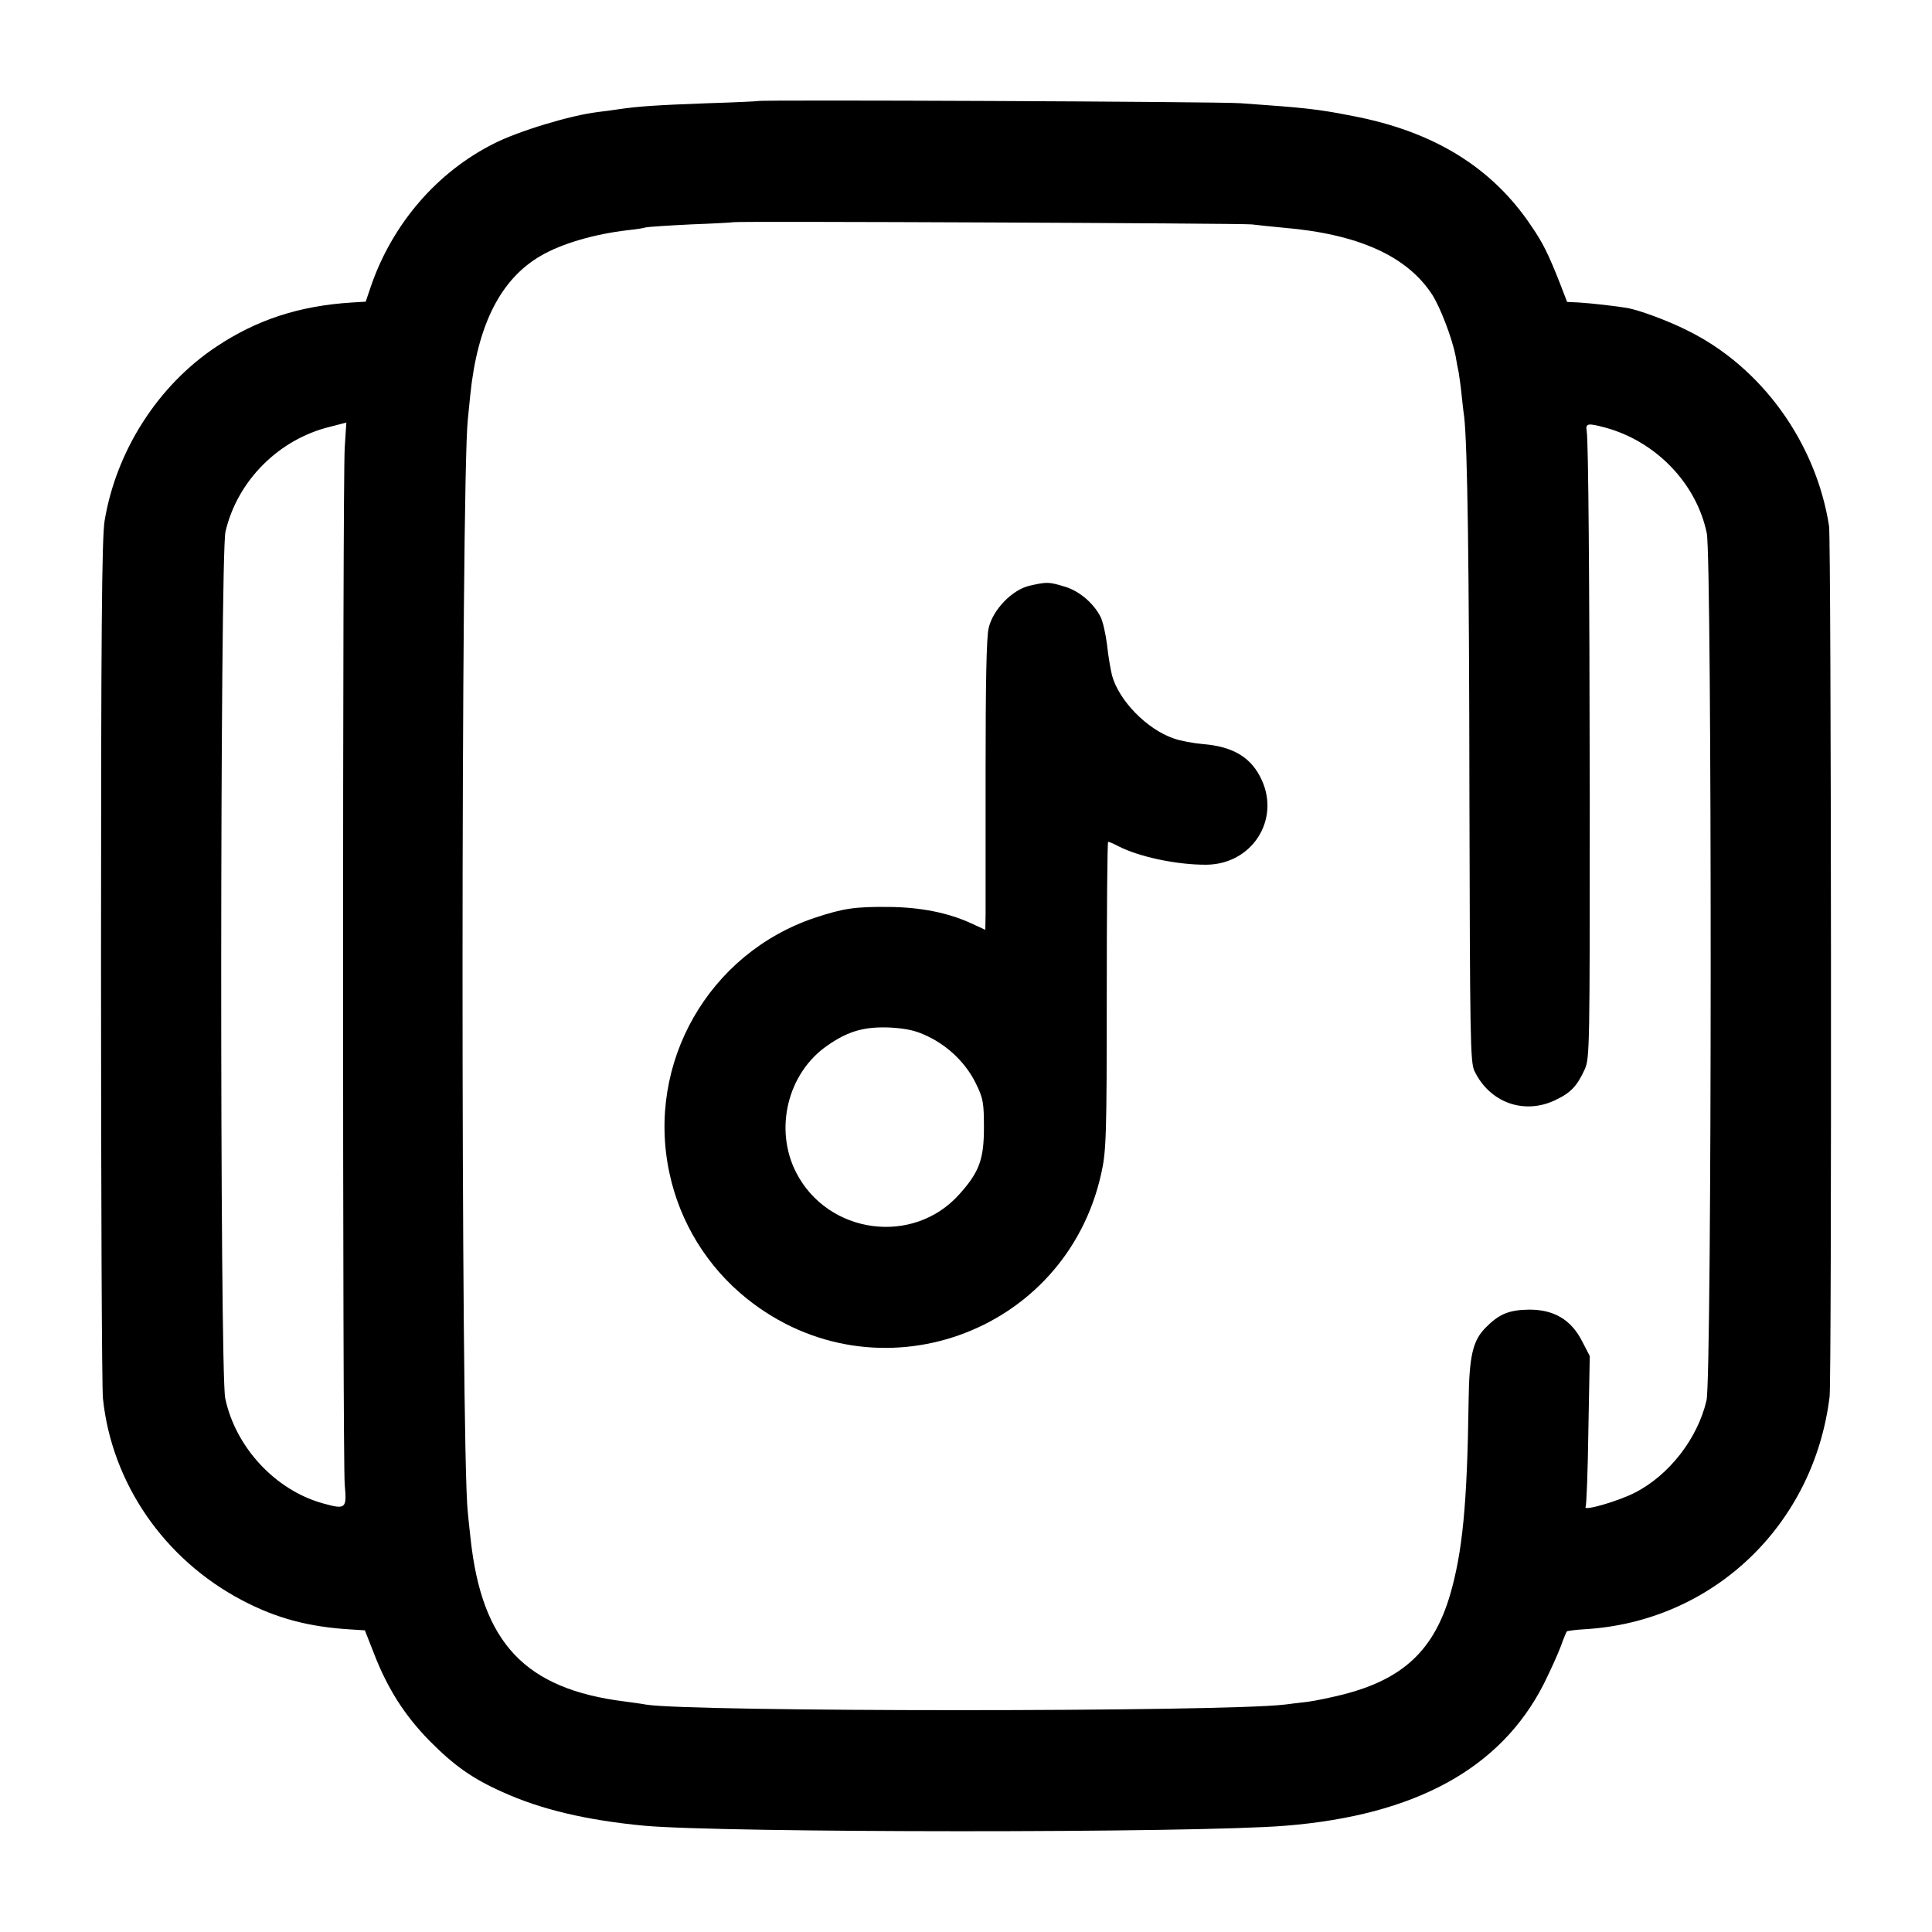
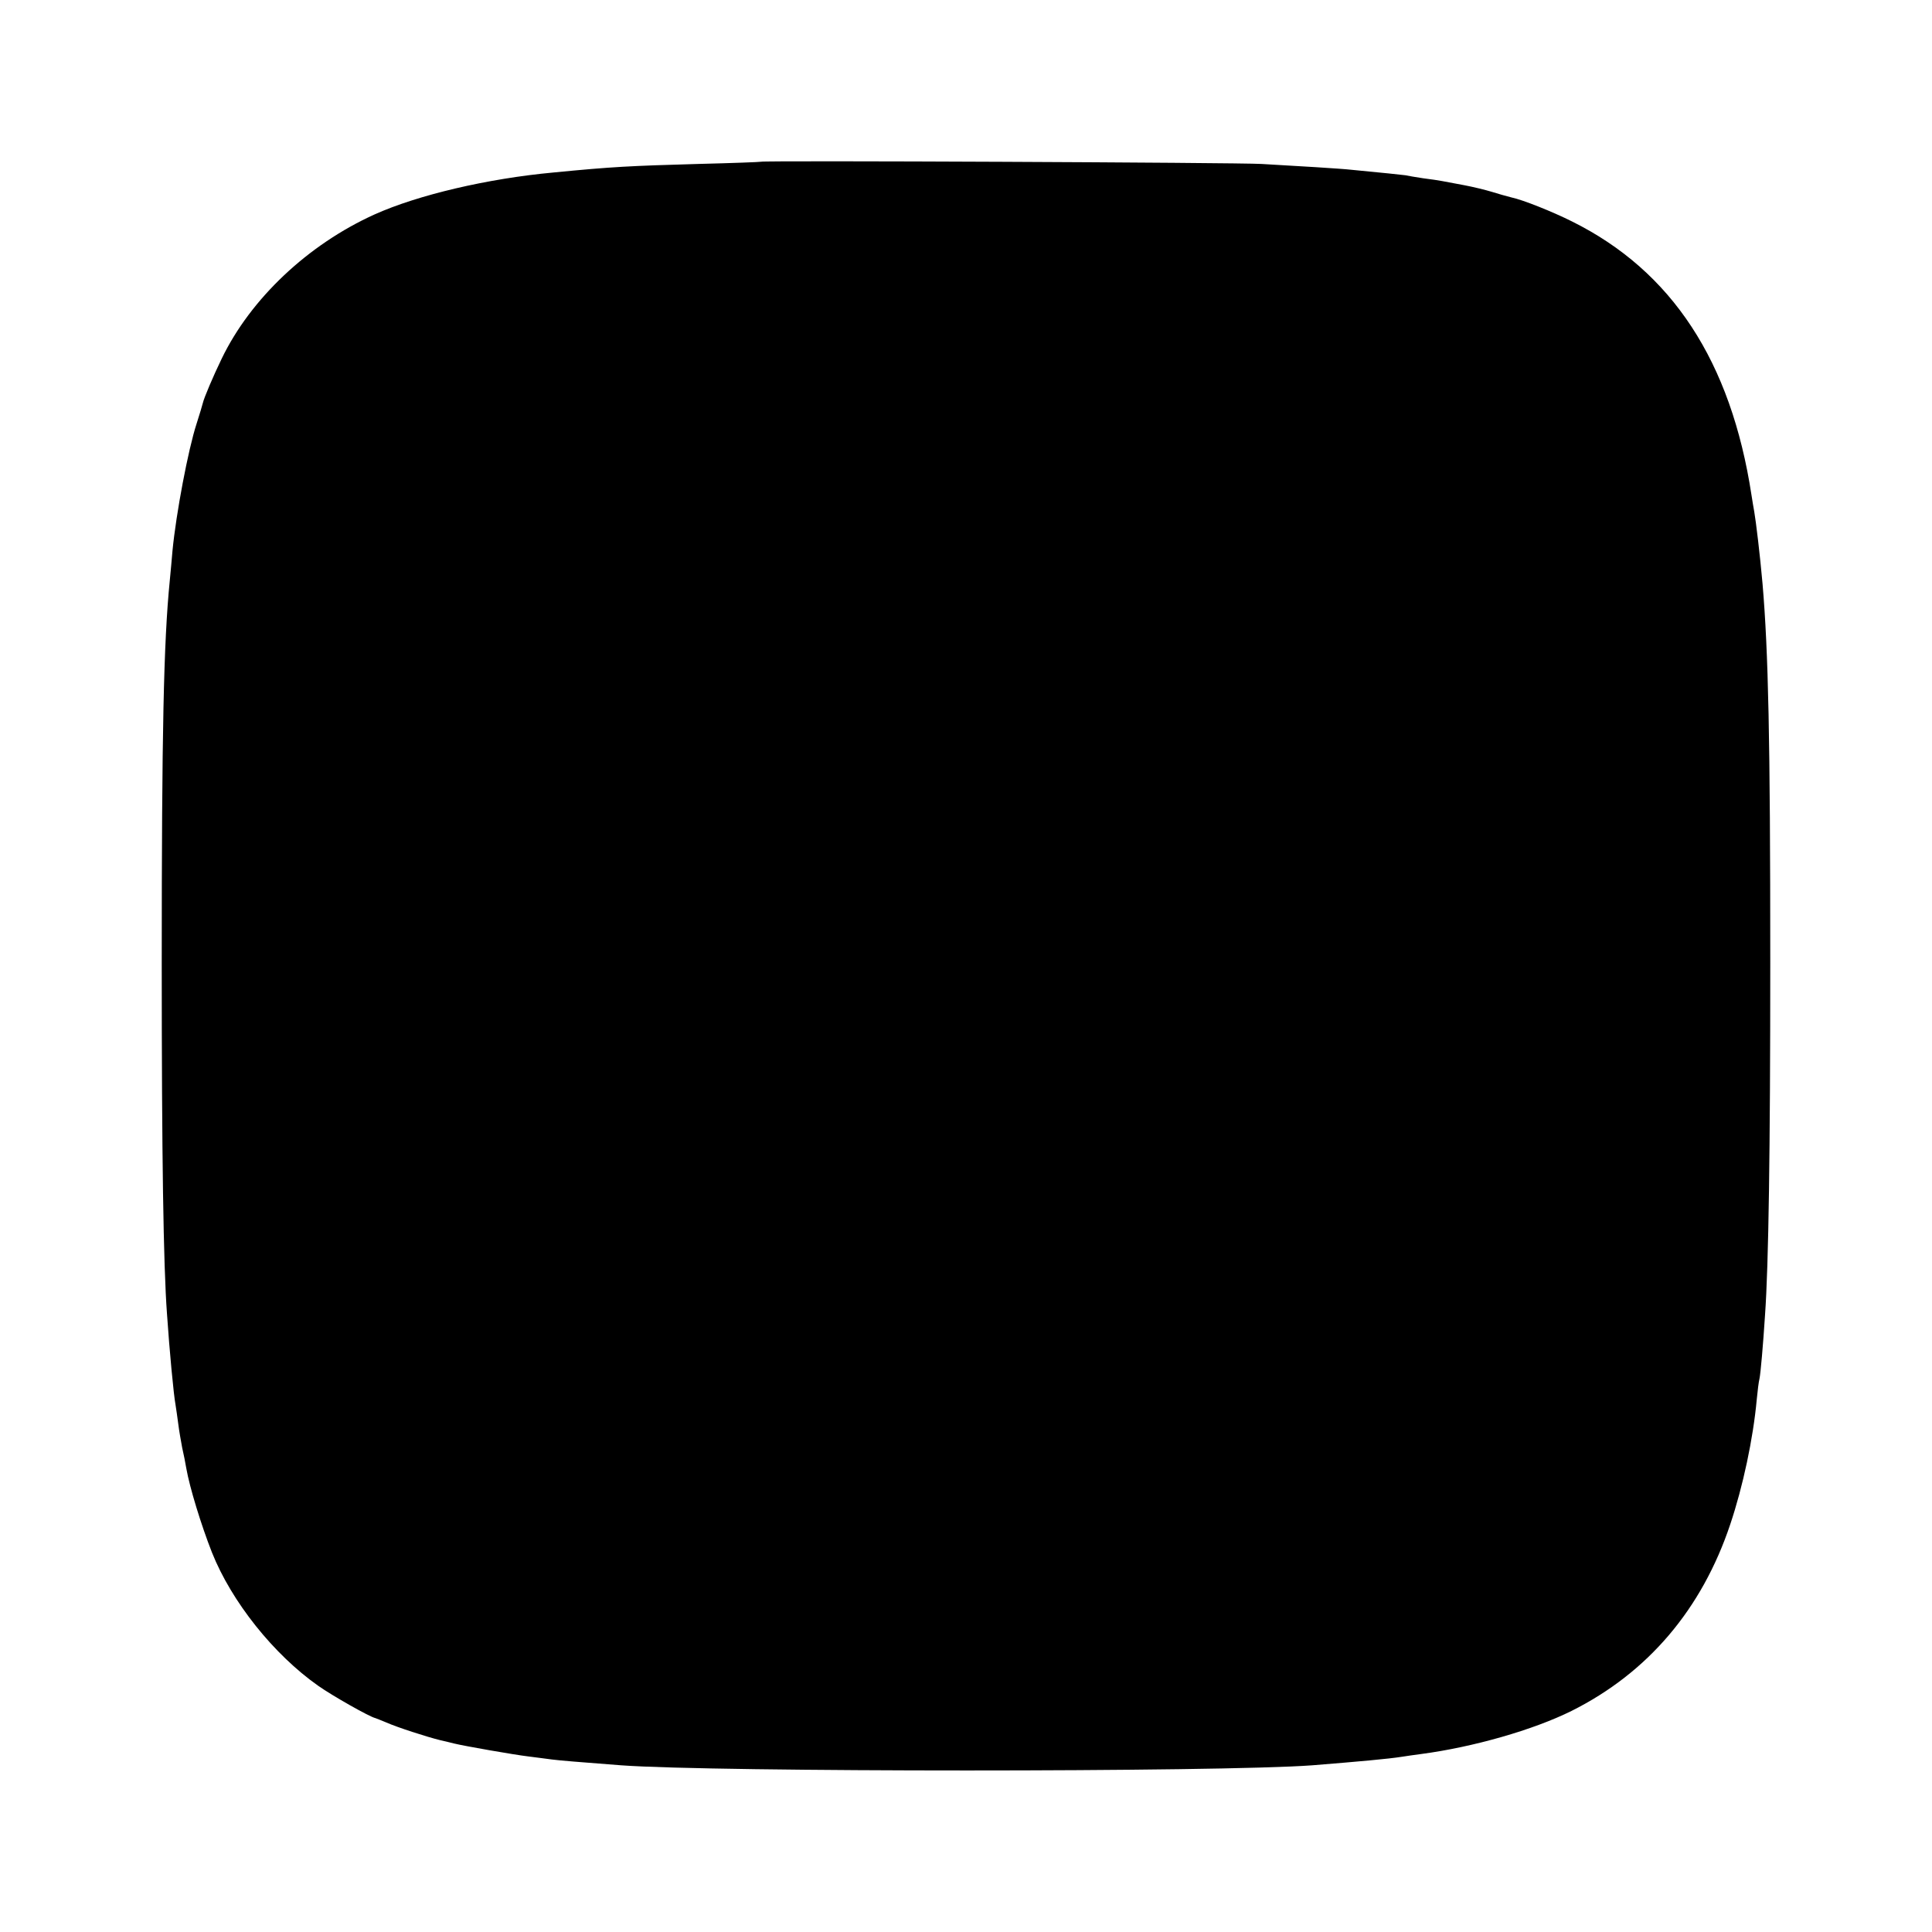
<svg xmlns="http://www.w3.org/2000/svg" version="1.0" width="700pt" height="700pt" viewBox="0 0 700 700" preserveAspectRatio="xMidYMid meet">
  <g transform="translate(0,700) scale(0.1,-0.1)" fill="#000000" stroke="none">
-     <path d="M2747 6634 c-1 -1 -83 -5 -182 -8 -188 -7 -250 -11 -325 -22 -25 -4 -58 -8 -75 -10 -98 -12 -287 -69 -375 -114 -206 -103 -367 -290 -445 -514 l-20 -59 -50 -3 c-190 -12 -344 -62 -491 -160 -211 -140 -363 -377 -405 -631 -10 -61 -13 -401 -13 -1598 0 -836 3 -1548 7 -1582 32 -307 222 -583 504 -731 125 -66 243 -97 397 -106 l48 -3 33 -84 c49 -127 111 -224 200 -315 90 -91 156 -138 266 -187 139 -63 303 -102 514 -122 289 -26 1992 -27 2322 0 471 38 780 207 936 513 24 48 52 110 62 137 10 28 20 52 22 54 1 2 31 6 65 8 463 27 830 376 887 843 8 67 6 3100 -2 3154 -47 302 -244 576 -512 708 -71 36 -172 73 -218 82 -42 7 -129 17 -176 20 l-43 2 -27 70 c-40 101 -60 143 -102 204 -142 213 -354 344 -649 400 -128 25 -165 29 -405 46 -81 6 -1742 13 -1748 8z m1788 -447 c22 -3 74 -8 115 -12 272 -23 449 -103 540 -244 30 -48 71 -156 84 -221 3 -19 8 -46 11 -59 2 -13 7 -46 10 -75 3 -28 7 -67 10 -86 12 -107 18 -528 19 -1380 2 -867 3 -958 18 -990 55 -115 180 -160 293 -106 57 27 79 51 107 112 18 41 18 81 18 986 -1 803 -5 1290 -11 1325 -5 30 3 31 70 13 183 -51 328 -203 365 -382 19 -96 19 -3058 -1 -3142 -32 -138 -136 -272 -261 -335 -61 -31 -187 -67 -177 -51 3 5 8 130 10 278 l5 269 -28 54 c-40 78 -102 114 -191 114 -74 -1 -110 -16 -159 -66 -46 -47 -59 -102 -61 -269 -5 -369 -22 -543 -67 -698 -59 -201 -171 -306 -386 -361 -43 -11 -101 -23 -130 -27 -29 -3 -66 -8 -83 -10 -227 -27 -2152 -27 -2315 0 -14 3 -47 7 -75 11 -362 45 -519 211 -560 590 -4 33 -8 76 -10 95 -26 219 -25 3730 0 3960 2 19 6 60 9 90 26 253 110 419 255 503 75 44 194 79 316 93 28 3 56 7 64 10 8 2 82 7 165 11 83 3 152 7 154 8 5 4 1839 -4 1877 -8z m-3286 -809 c-8 -126 -8 -3664 0 -3757 8 -88 4 -91 -79 -68 -173 48 -317 204 -354 381 -20 93 -19 3056 1 3140 43 184 193 335 380 380 32 8 58 15 58 15 0 1 -3 -41 -6 -91z" />
-     <path d="M3731 4878 c-63 -14 -134 -87 -149 -154 -8 -32 -11 -205 -11 -514 0 -256 0 -491 0 -522 l-1 -57 -52 24 c-83 38 -183 58 -298 59 -124 1 -163 -5 -267 -39 -385 -129 -612 -526 -528 -923 38 -181 138 -343 282 -458 467 -373 1154 -129 1283 454 18 80 20 132 20 645 0 306 2 557 5 557 4 0 20 -7 37 -16 76 -39 214 -68 320 -67 163 2 266 160 200 306 -37 82 -103 122 -213 131 -35 3 -84 12 -108 21 -97 34 -197 137 -222 228 -5 21 -14 71 -18 111 -5 39 -15 85 -24 102 -26 50 -78 94 -131 109 -56 17 -63 17 -125 3z m-367 -1634 c74 -36 137 -98 172 -170 26 -53 29 -69 29 -159 0 -116 -17 -162 -90 -243 -167 -186 -475 -144 -590 79 -81 157 -32 361 113 461 76 53 135 69 228 65 62 -4 93 -11 138 -33z" />
+     <path d="M2757 6414 c-1 -1 -103 -5 -227 -8 -247 -7 -310 -10 -525 -31 -238 -22 -490 -81 -648 -152 -241 -109 -449 -305 -554 -523 -31 -64 -64 -142 -68 -160 -2 -8 -12 -42 -23 -76 -30 -92 -74 -324 -87 -459 -2 -27 -7 -77 -10 -110 -22 -221 -29 -548 -29 -1385 0 -695 6 -1094 19 -1270 9 -133 24 -293 31 -330 2 -14 7 -45 10 -70 3 -25 10 -63 14 -85 5 -22 12 -56 15 -75 12 -69 54 -206 93 -305 71 -178 223 -369 385 -483 51 -36 187 -113 207 -117 3 -1 21 -8 40 -16 38 -17 146 -52 195 -64 17 -4 39 -9 50 -12 36 -9 219 -41 270 -47 28 -4 66 -8 85 -11 31 -4 95 -9 250 -21 337 -25 2173 -25 2505 0 173 14 274 23 325 31 14 2 45 7 70 10 188 25 405 87 544 156 276 138 472 368 575 676 46 137 83 310 96 452 3 31 7 65 10 76 4 19 13 121 20 230 13 183 19 594 19 1280 0 812 -7 1123 -28 1370 -9 103 -24 227 -30 261 -2 12 -7 39 -10 60 -74 484 -288 812 -651 992 -70 35 -177 78 -220 87 -16 4 -48 13 -70 20 -23 7 -68 18 -100 24 -33 6 -69 13 -80 15 -11 2 -42 7 -68 10 -27 4 -56 9 -65 11 -15 2 -82 9 -197 20 -34 4 -201 14 -325 21 -82 5 -1808 13 -1813 8z" />
  </g>
</svg>
